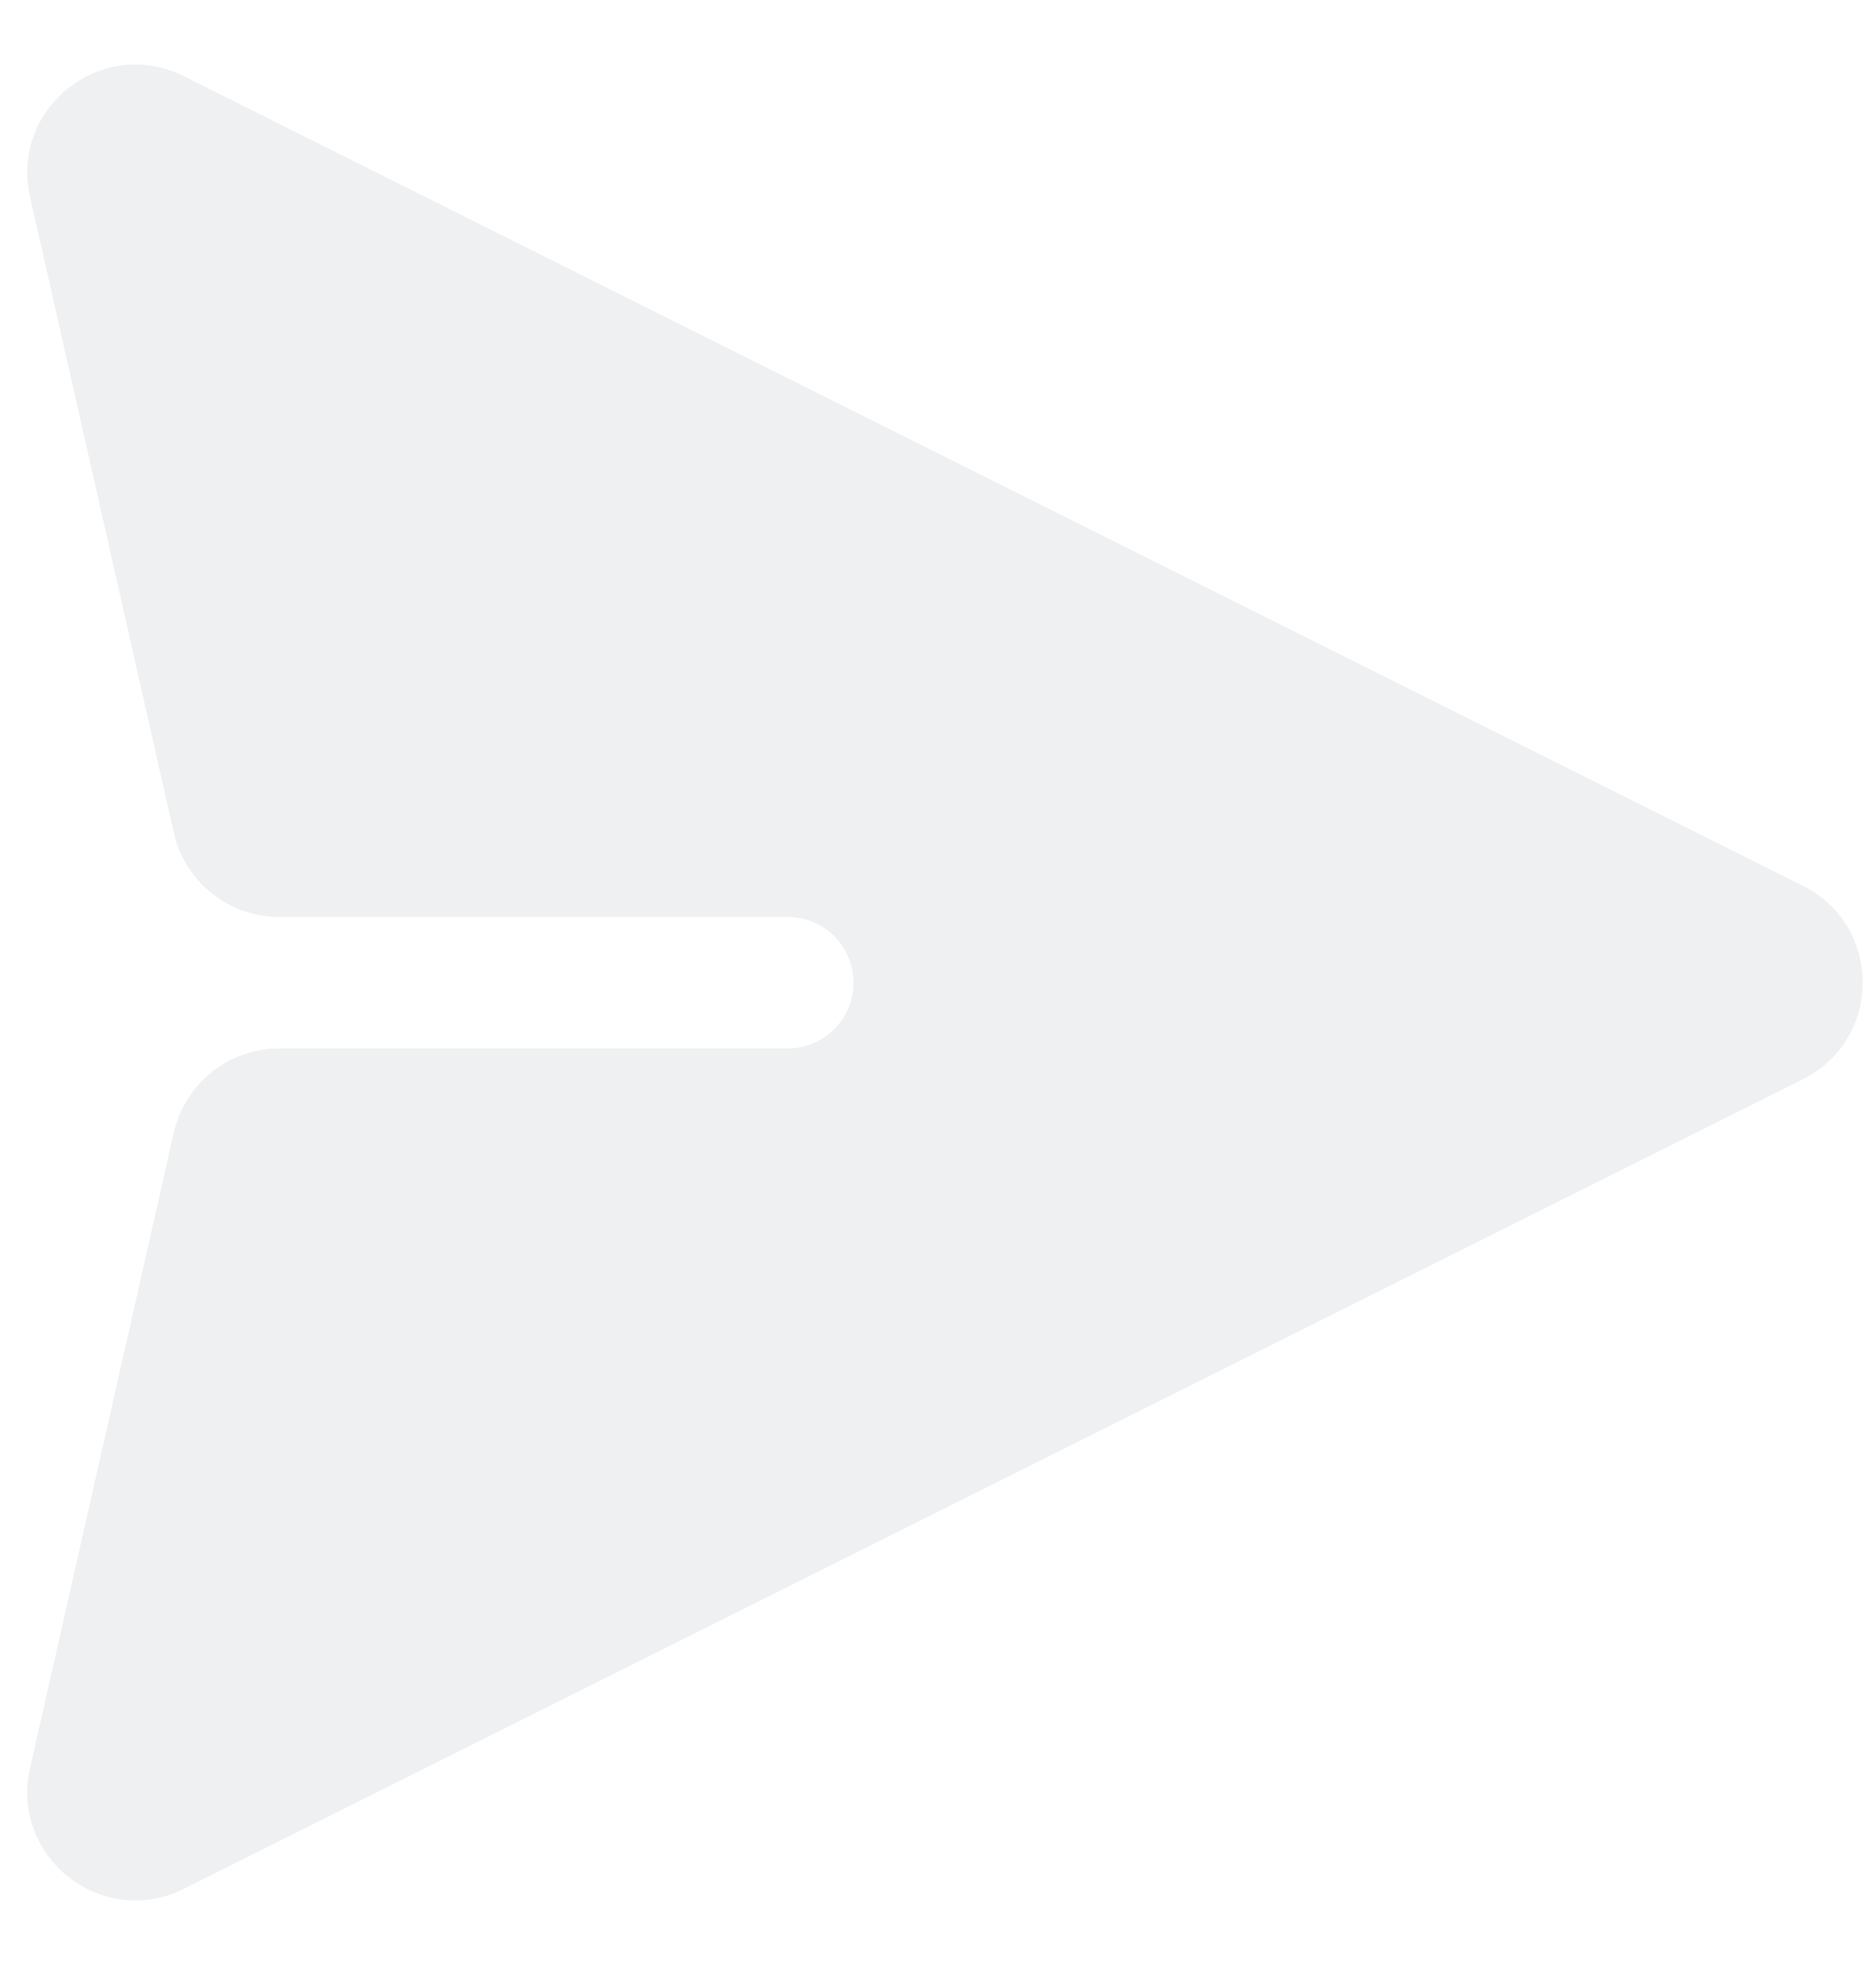
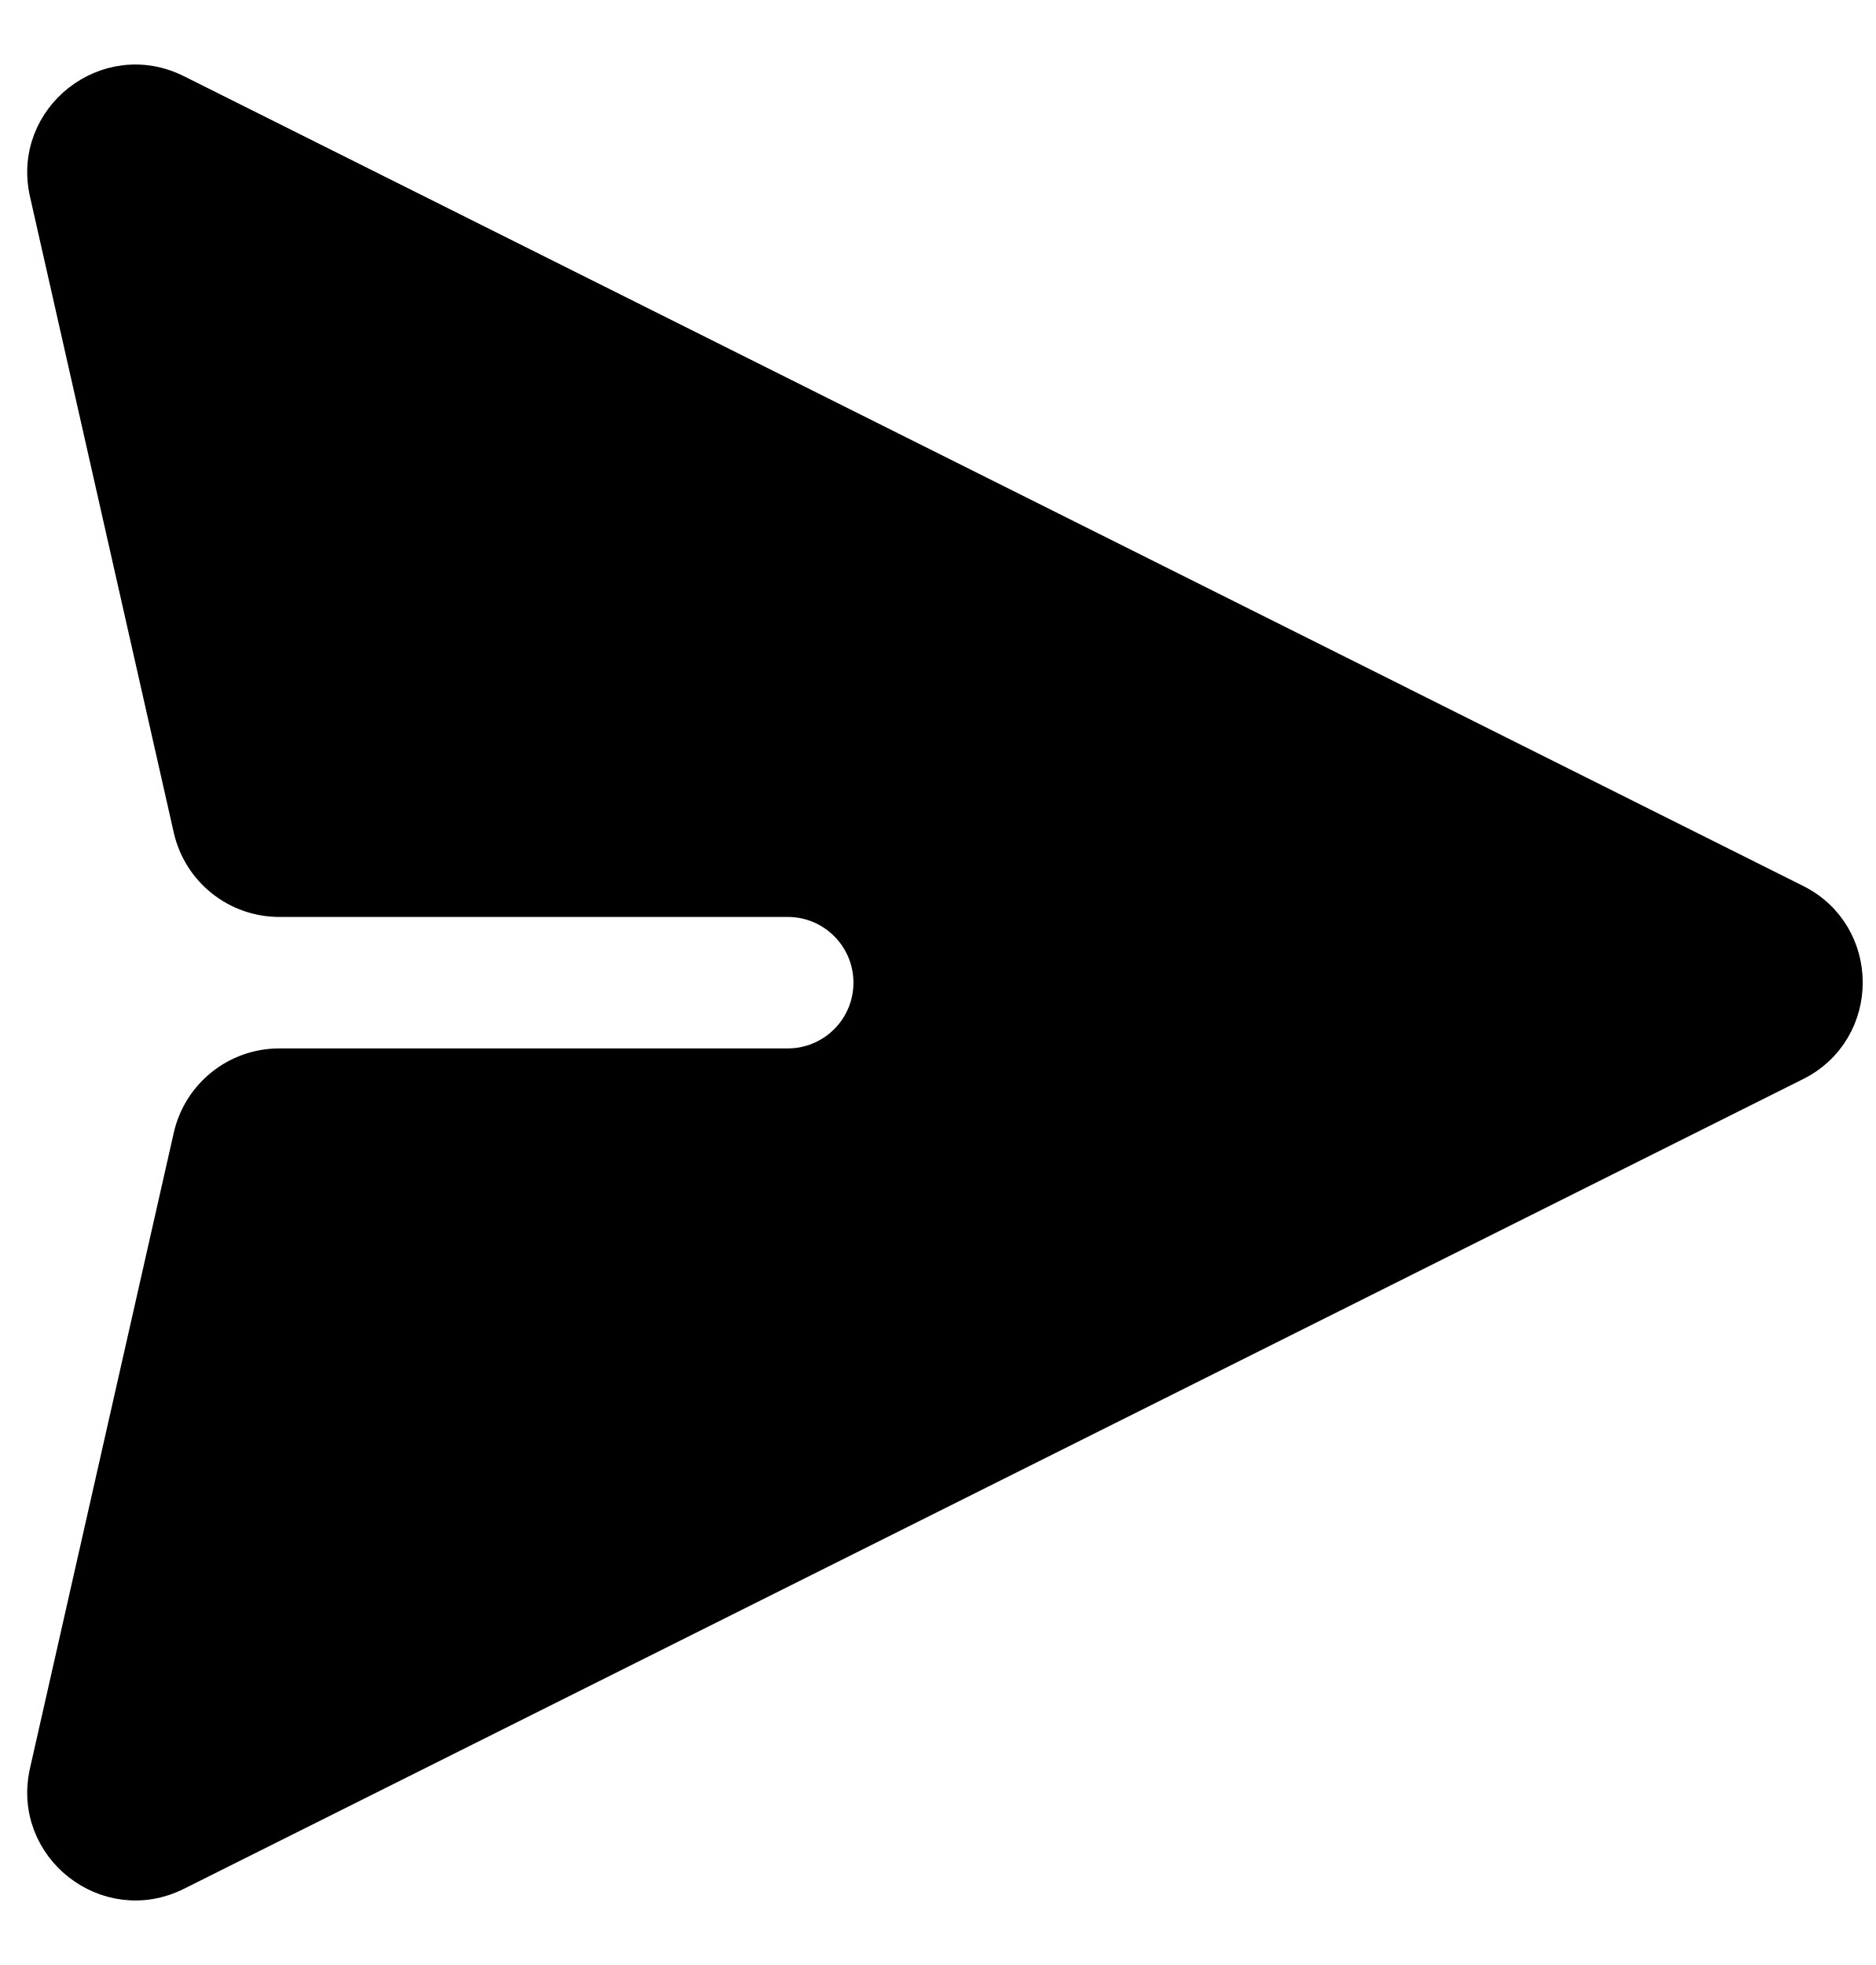
<svg xmlns="http://www.w3.org/2000/svg" width="21" height="22" viewBox="0 0 21 22" fill="none">
-   <path id="Vector 10151" d="M20.117 11.941L1.988 21.006C1.193 21.403 0.294 20.699 0.49 19.832L2.1 12.716C2.209 12.237 2.635 11.896 3.127 11.896L8.82 11.896C9.314 11.896 9.714 11.496 9.714 11.002C9.714 10.508 9.314 10.108 8.82 10.108L3.127 10.108C2.635 10.108 2.209 9.767 2.1 9.288L0.49 2.167C0.294 1.301 1.193 0.597 1.988 0.994L20.117 10.059C20.893 10.446 20.893 11.554 20.117 11.941Z" fill="#EFF0F1" stroke="#EFF0F1" stroke-width="0.316" stroke-linecap="round" />
+   <path id="Vector 10151" d="M20.117 11.941L1.988 21.006C1.193 21.403 0.294 20.699 0.49 19.832L2.1 12.716C2.209 12.237 2.635 11.896 3.127 11.896L8.82 11.896C9.314 11.896 9.714 11.496 9.714 11.002C9.714 10.508 9.314 10.108 8.82 10.108L3.127 10.108C2.635 10.108 2.209 9.767 2.1 9.288L0.49 2.167C0.294 1.301 1.193 0.597 1.988 0.994L20.117 10.059C20.893 10.446 20.893 11.554 20.117 11.941Z" fill="currentColor" stroke="currentColor" stroke-width="0.316" stroke-linecap="round" />
</svg>
